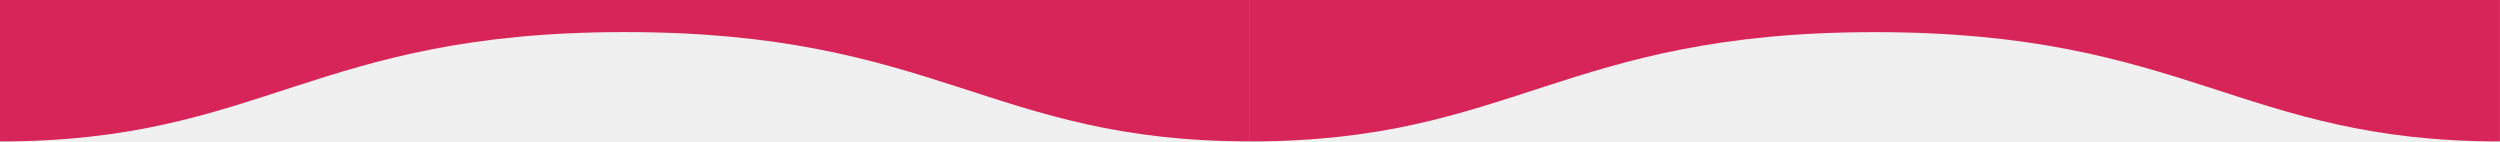
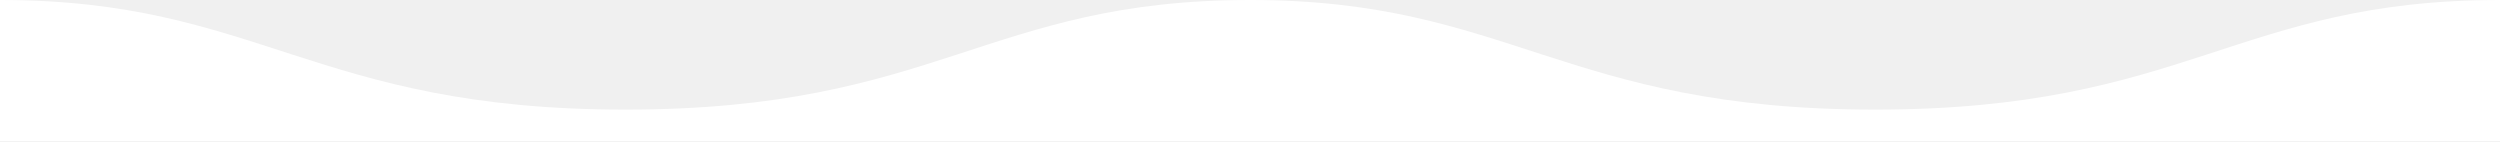
- <svg xmlns="http://www.w3.org/2000/svg" id="Layer_1" data-name="Layer 1" viewBox="0 0 403.72 22.83">
-   <defs>
-     <style>.cls-1{fill:#d82559;}</style>
-   </defs>
-   <path class="cls-1" d="M195.38,22.47c42.5,0,50.5-17.65,100.93-17.65s59,17.65,100.93,17.65V-0.37H195.38V22.47Z" transform="translate(6.47 0.37)" />
-   <path class="cls-1" d="M-6.47,22.47C36,22.47,44,4.81,94.45,4.81s59,17.65,100.93,17.65V-0.37H-6.47V22.47Z" transform="translate(6.47 0.37)" />
+ <svg xmlns="http://www.w3.org/2000/svg" version="1.1" id="Layer_1" x="0px" y="0px" width="403.7px" height="22.8px" viewBox="0 0 403.7 22.8" style="enable-background:new 0 0 403.7 22.8;" xml:space="preserve">
+   <style type="text/css">
+ 	.st0{fill:#FFFFFF;}
+ </style>
+   <path class="st0" d="M302.8,17.7c-50.4,0-59-17.7-100.9-17.7v0c-42.5,0-50.5,17.7-100.9,17.7S41.9,0,0,0v22.8h201.9h201.8V0  C361.2,0,353.2,17.7,302.8,17.7z" />
</svg>
